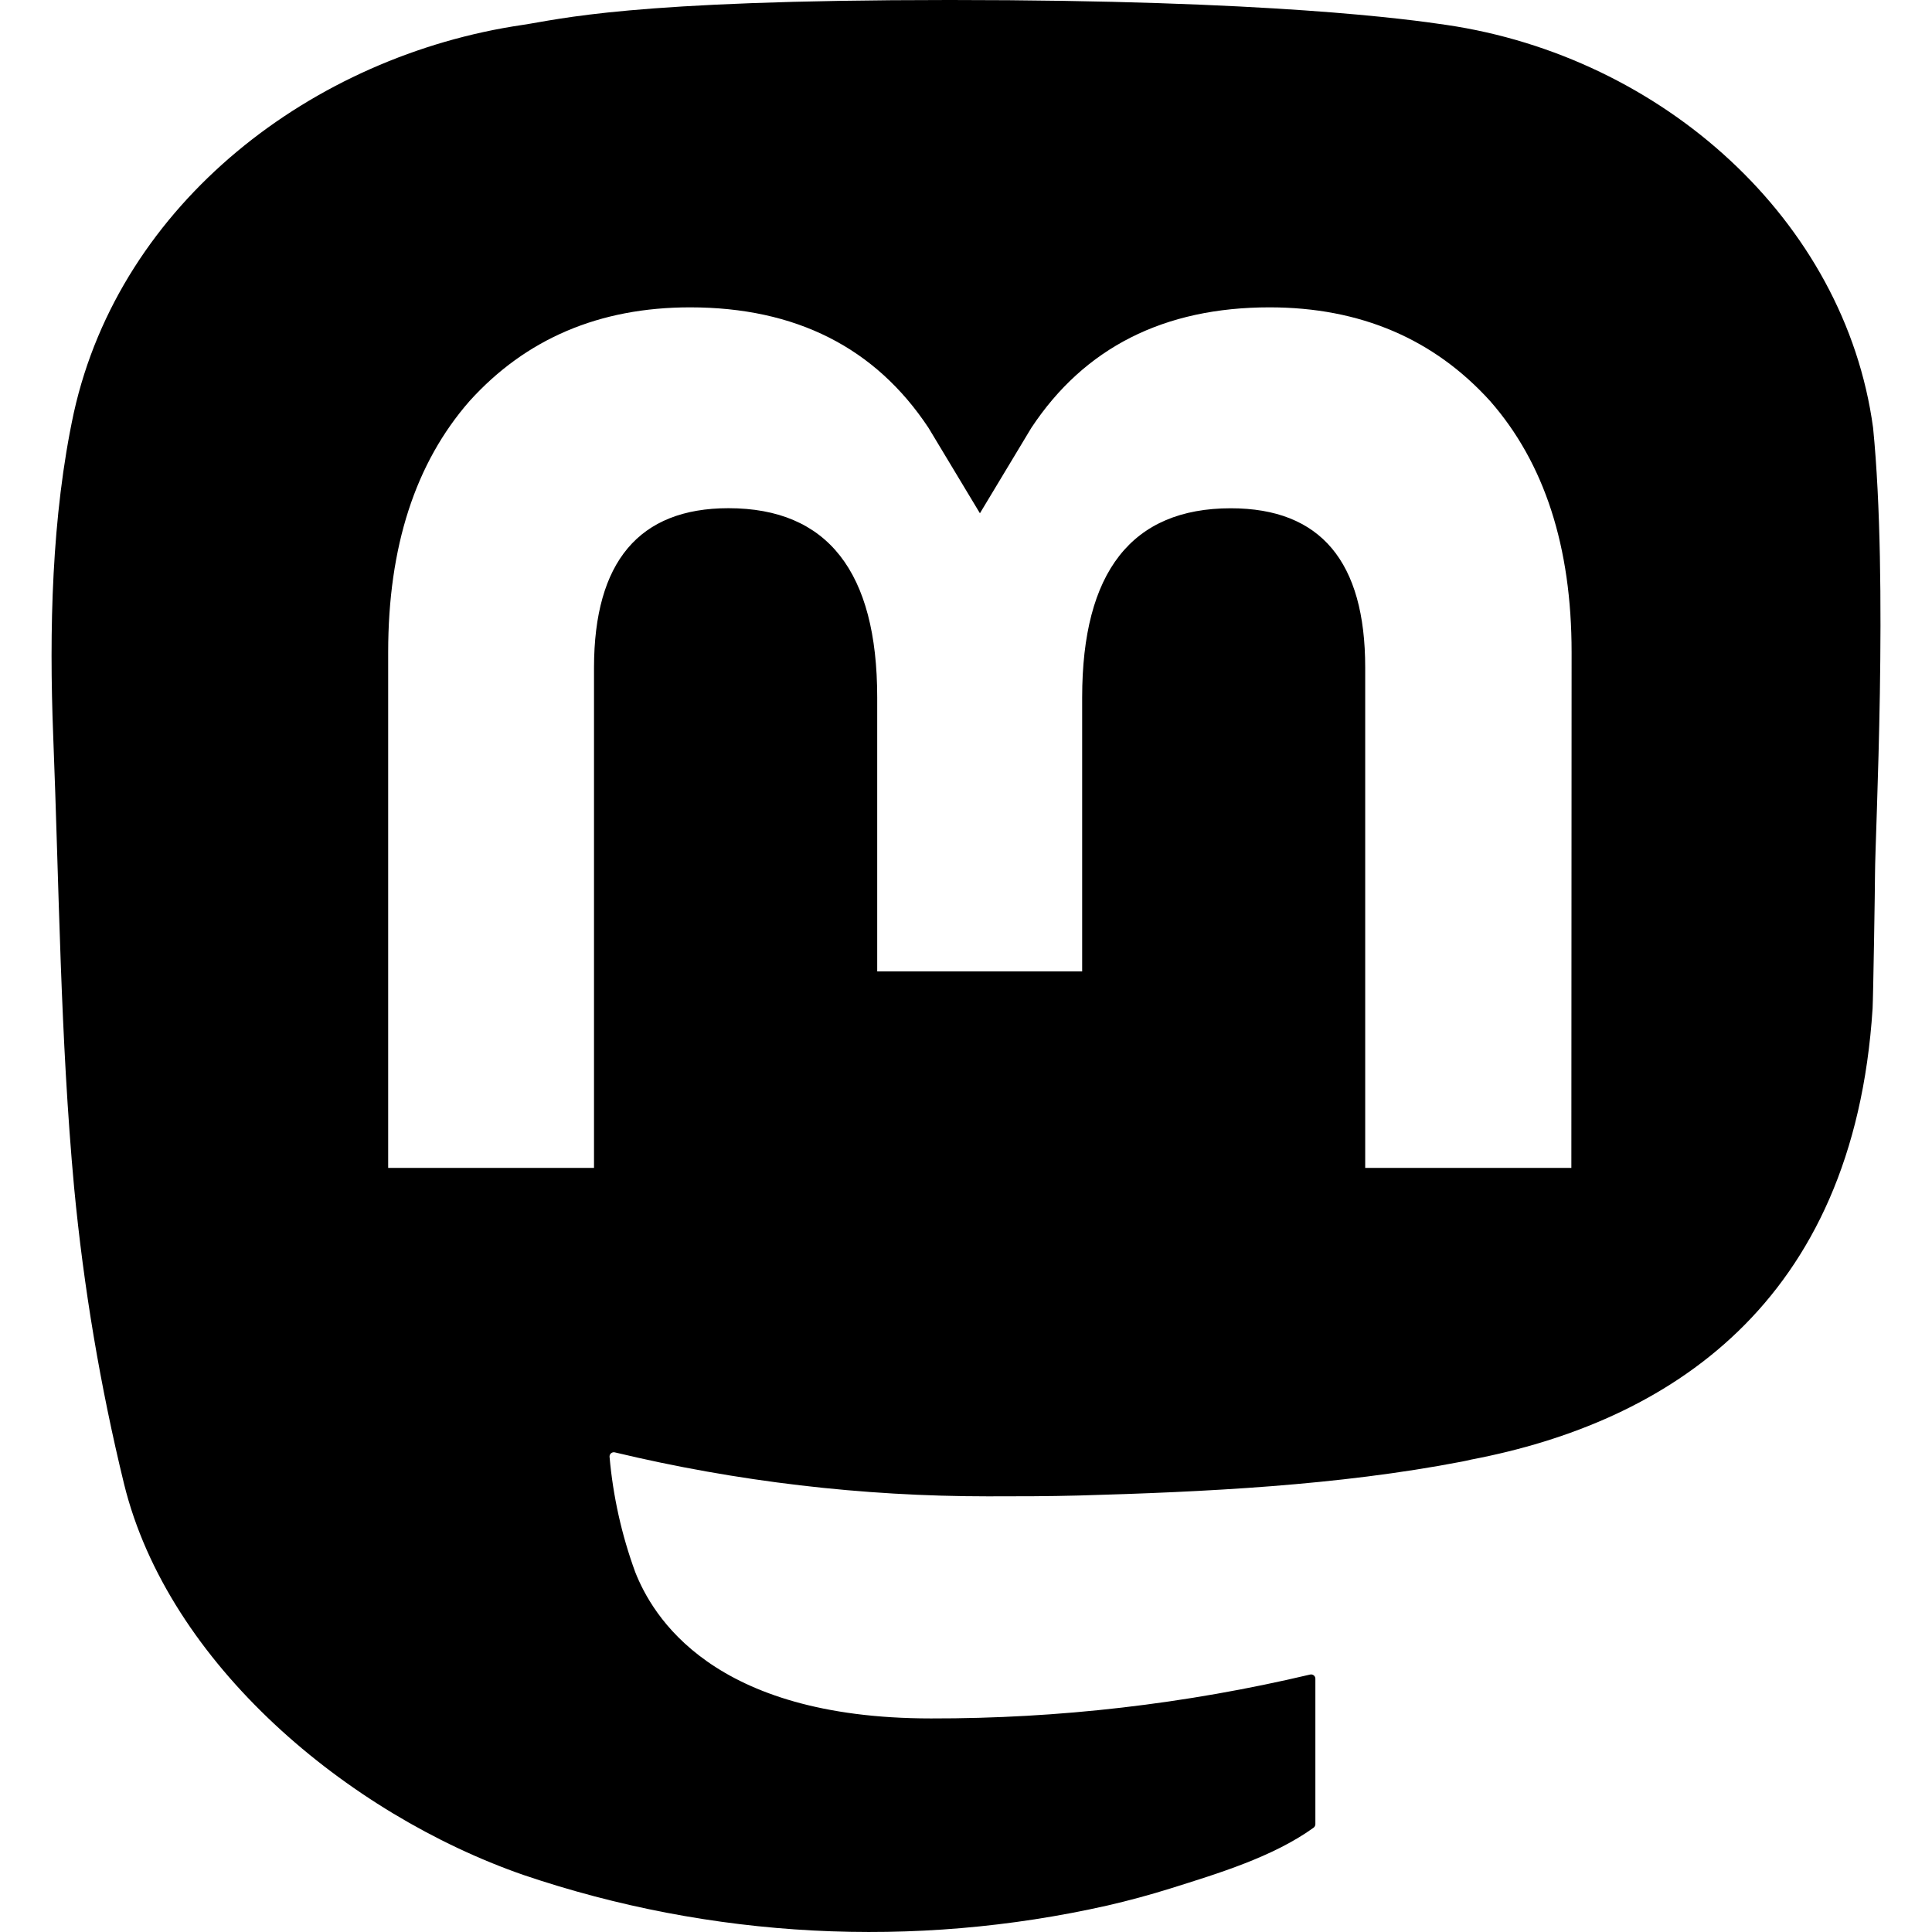
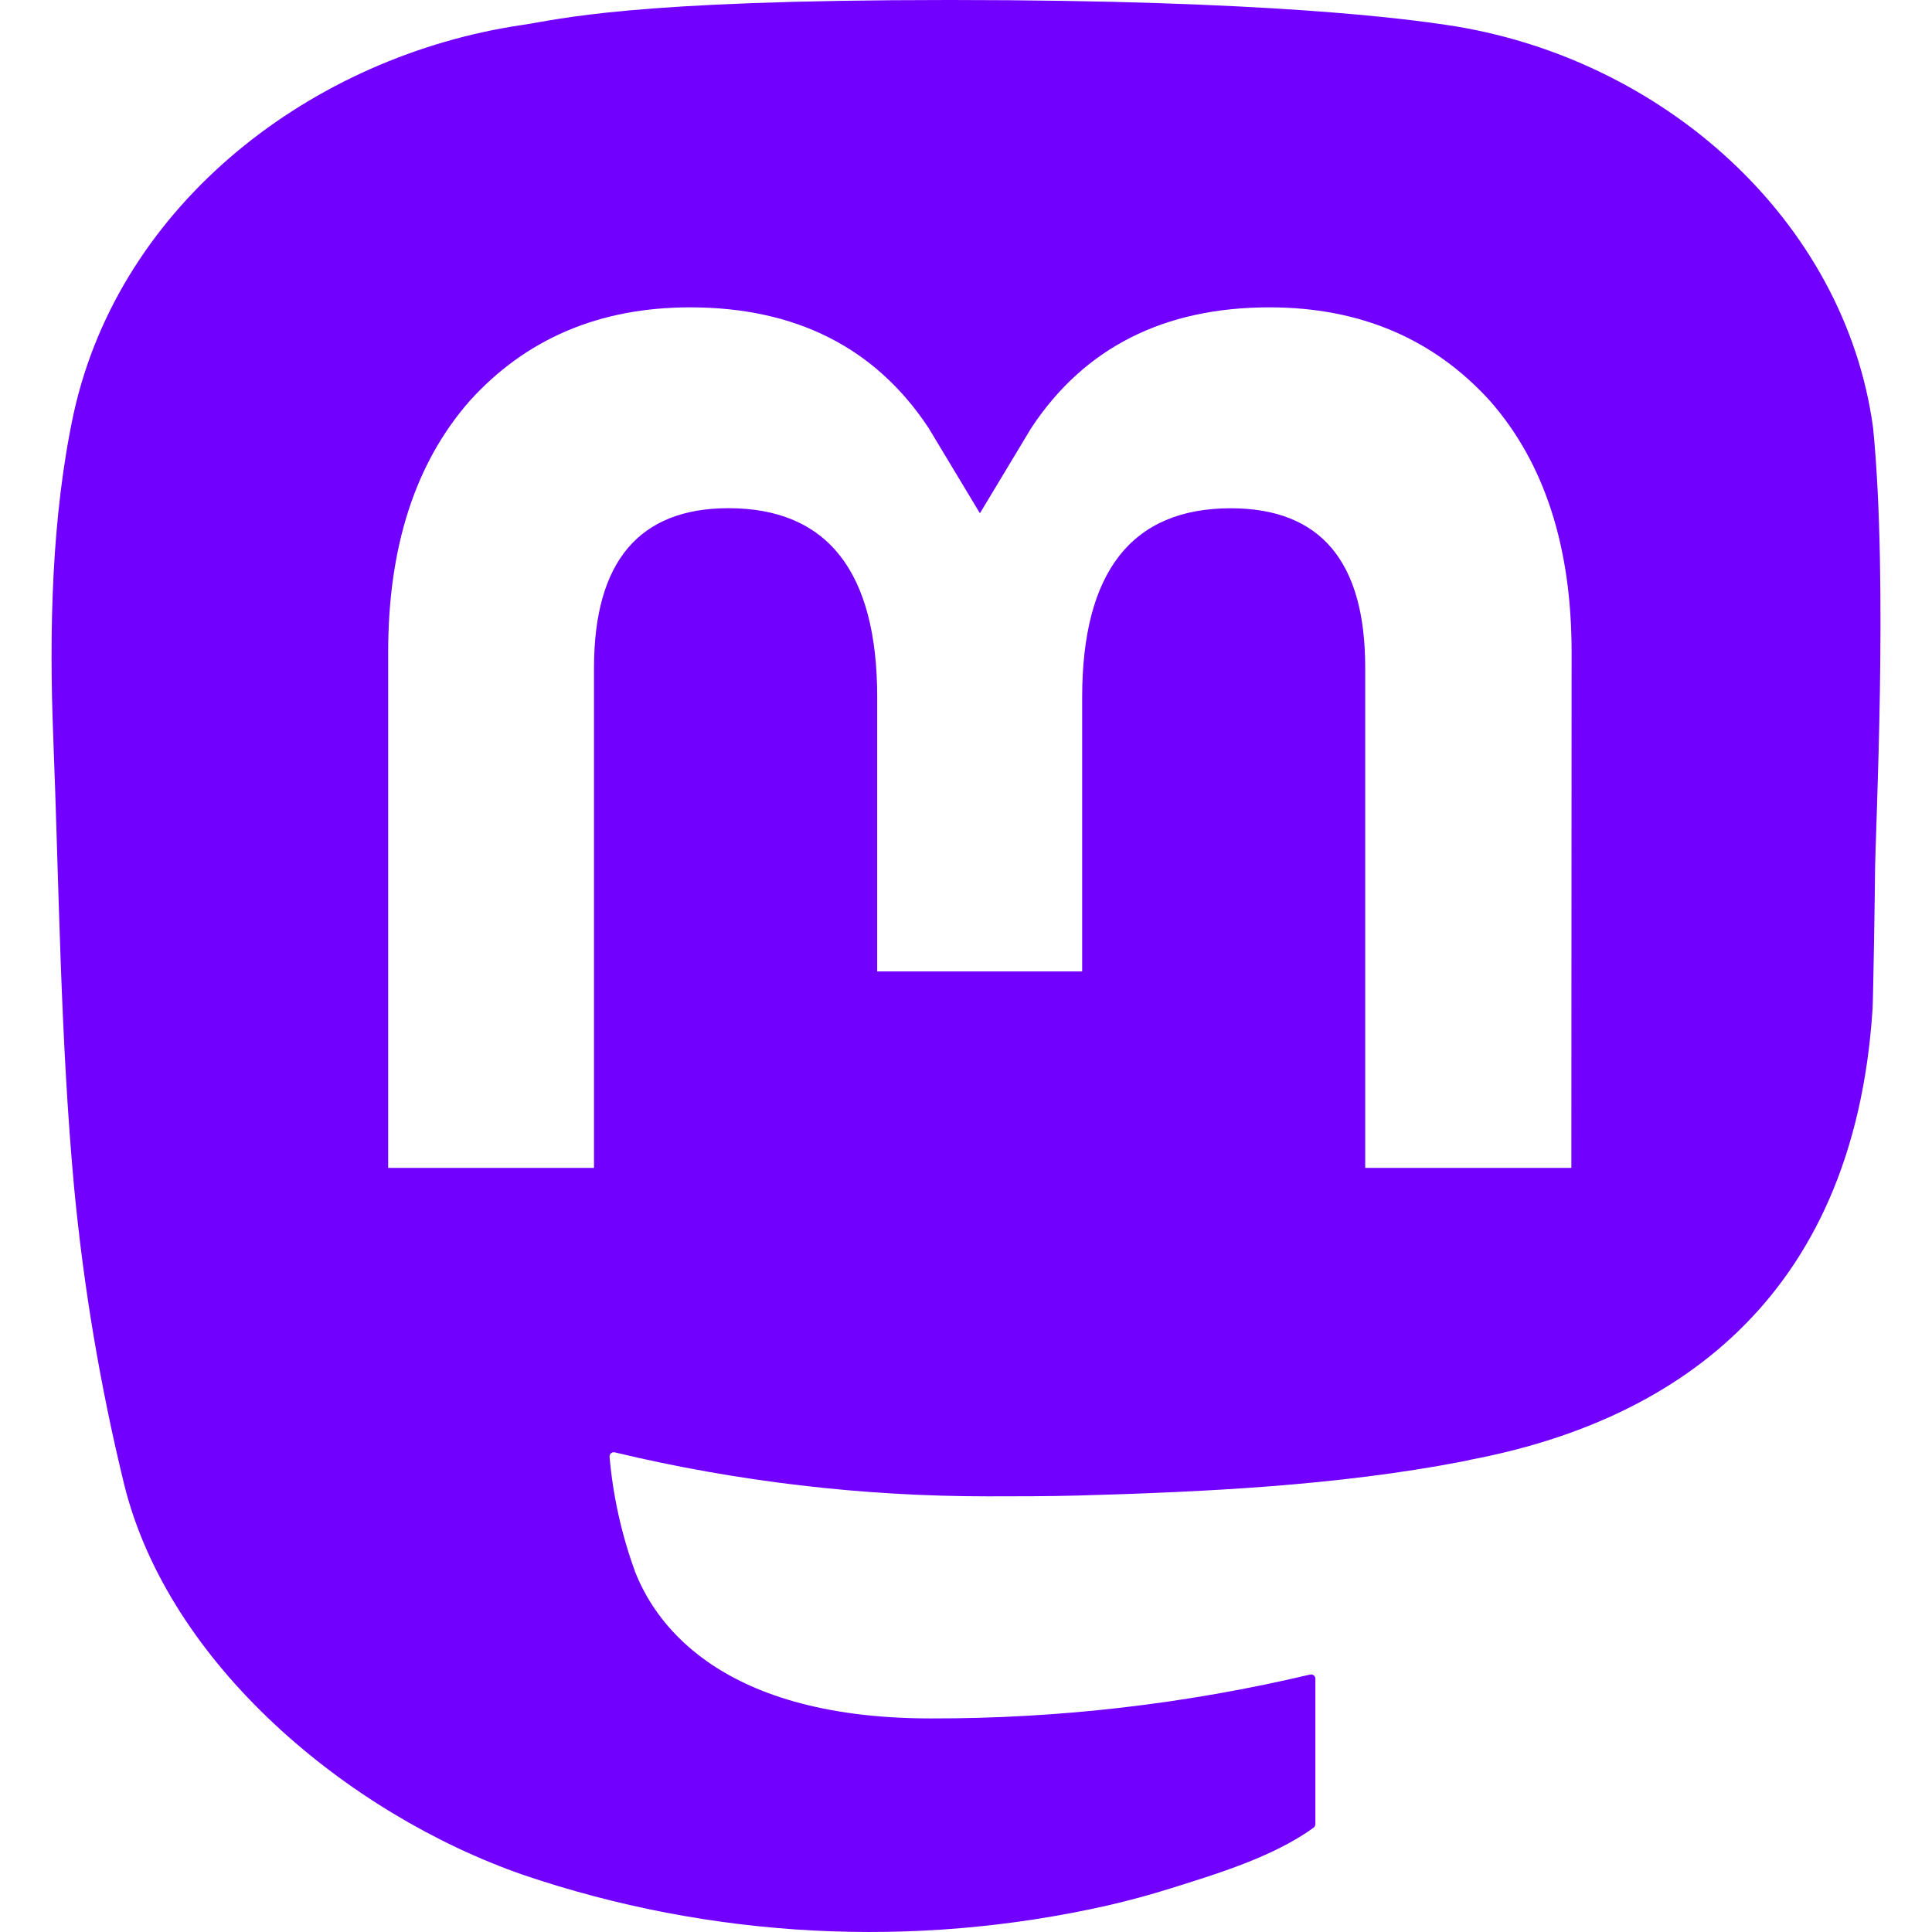
<svg xmlns="http://www.w3.org/2000/svg" role="img" viewBox="0 0 24 24">
-   <path d="M23.268 5.313c-.35-2.578-2.617-4.61-5.304-5.004C17.51.242 15.792 0 11.813 0h-.03c-3.98 0-4.835.242-5.288.309C3.882.692 1.496 2.518.917 5.127.64 6.412.61 7.837.661 9.143c.074 1.874.088 3.745.26 5.611.118 1.24.325 2.47.62 3.68.55 2.237 2.777 4.098 4.96 4.857 2.336.792 4.849.923 7.256.38.265-.061.527-.132.786-.213.585-.184 1.27-.39 1.774-.753a.057.057 0 0 0 .023-.043v-1.809a.052.052 0 0 0-.02-.041.053.053 0 0 0-.046-.01 20.282 20.282 0 0 1-4.709.545c-2.73 0-3.463-1.284-3.674-1.818a5.593 5.593 0 0 1-.319-1.433.053.053 0 0 1 .066-.054c1.517.363 3.072.546 4.632.546.376 0 .75 0 1.125-.01 1.57-.044 3.224-.124 4.768-.422.038-.008.077-.015.11-.024 2.435-.464 4.753-1.92 4.989-5.604.008-.145.03-1.52.03-1.67.002-.512.167-3.63-.024-5.545zm-3.748 9.195h-2.561V8.29c0-1.309-.55-1.976-1.67-1.976-1.23 0-1.846.79-1.846 2.35v3.403h-2.546V8.663c0-1.56-.617-2.35-1.848-2.35-1.112 0-1.668.668-1.67 1.977v6.218H4.822V8.102c0-1.31.337-2.35 1.011-3.12.696-.77 1.608-1.164 2.74-1.164 1.311 0 2.302.5 2.962 1.498l.638 1.06.638-1.06c.66-.999 1.65-1.498 2.96-1.498 1.13 0 2.043.395 2.74 1.164.675.77 1.012 1.81 1.012 3.12z" />
+   <path fill="#7100FF" d="M23.268 5.313c-.35-2.578-2.617-4.61-5.304-5.004C17.51.242 15.792 0 11.813 0h-.03c-3.98 0-4.835.242-5.288.309C3.882.692 1.496 2.518.917 5.127.64 6.412.61 7.837.661 9.143c.074 1.874.088 3.745.26 5.611.118 1.24.325 2.47.62 3.68.55 2.237 2.777 4.098 4.96 4.857 2.336.792 4.849.923 7.256.38.265-.061.527-.132.786-.213.585-.184 1.27-.39 1.774-.753a.057.057 0 0 0 .023-.043v-1.809a.052.052 0 0 0-.02-.041.053.053 0 0 0-.046-.01 20.282 20.282 0 0 1-4.709.545c-2.73 0-3.463-1.284-3.674-1.818a5.593 5.593 0 0 1-.319-1.433.053.053 0 0 1 .066-.054c1.517.363 3.072.546 4.632.546.376 0 .75 0 1.125-.01 1.57-.044 3.224-.124 4.768-.422.038-.008.077-.015.11-.024 2.435-.464 4.753-1.92 4.989-5.604.008-.145.03-1.52.03-1.67.002-.512.167-3.63-.024-5.545zm-3.748 9.195h-2.561V8.29c0-1.309-.55-1.976-1.67-1.976-1.23 0-1.846.79-1.846 2.35v3.403h-2.546V8.663c0-1.56-.617-2.35-1.848-2.35-1.112 0-1.668.668-1.67 1.977v6.218H4.822V8.102c0-1.31.337-2.35 1.011-3.12.696-.77 1.608-1.164 2.74-1.164 1.311 0 2.302.5 2.962 1.498l.638 1.06.638-1.06c.66-.999 1.65-1.498 2.96-1.498 1.13 0 2.043.395 2.74 1.164.675.77 1.012 1.81 1.012 3.12z" />
</svg>
